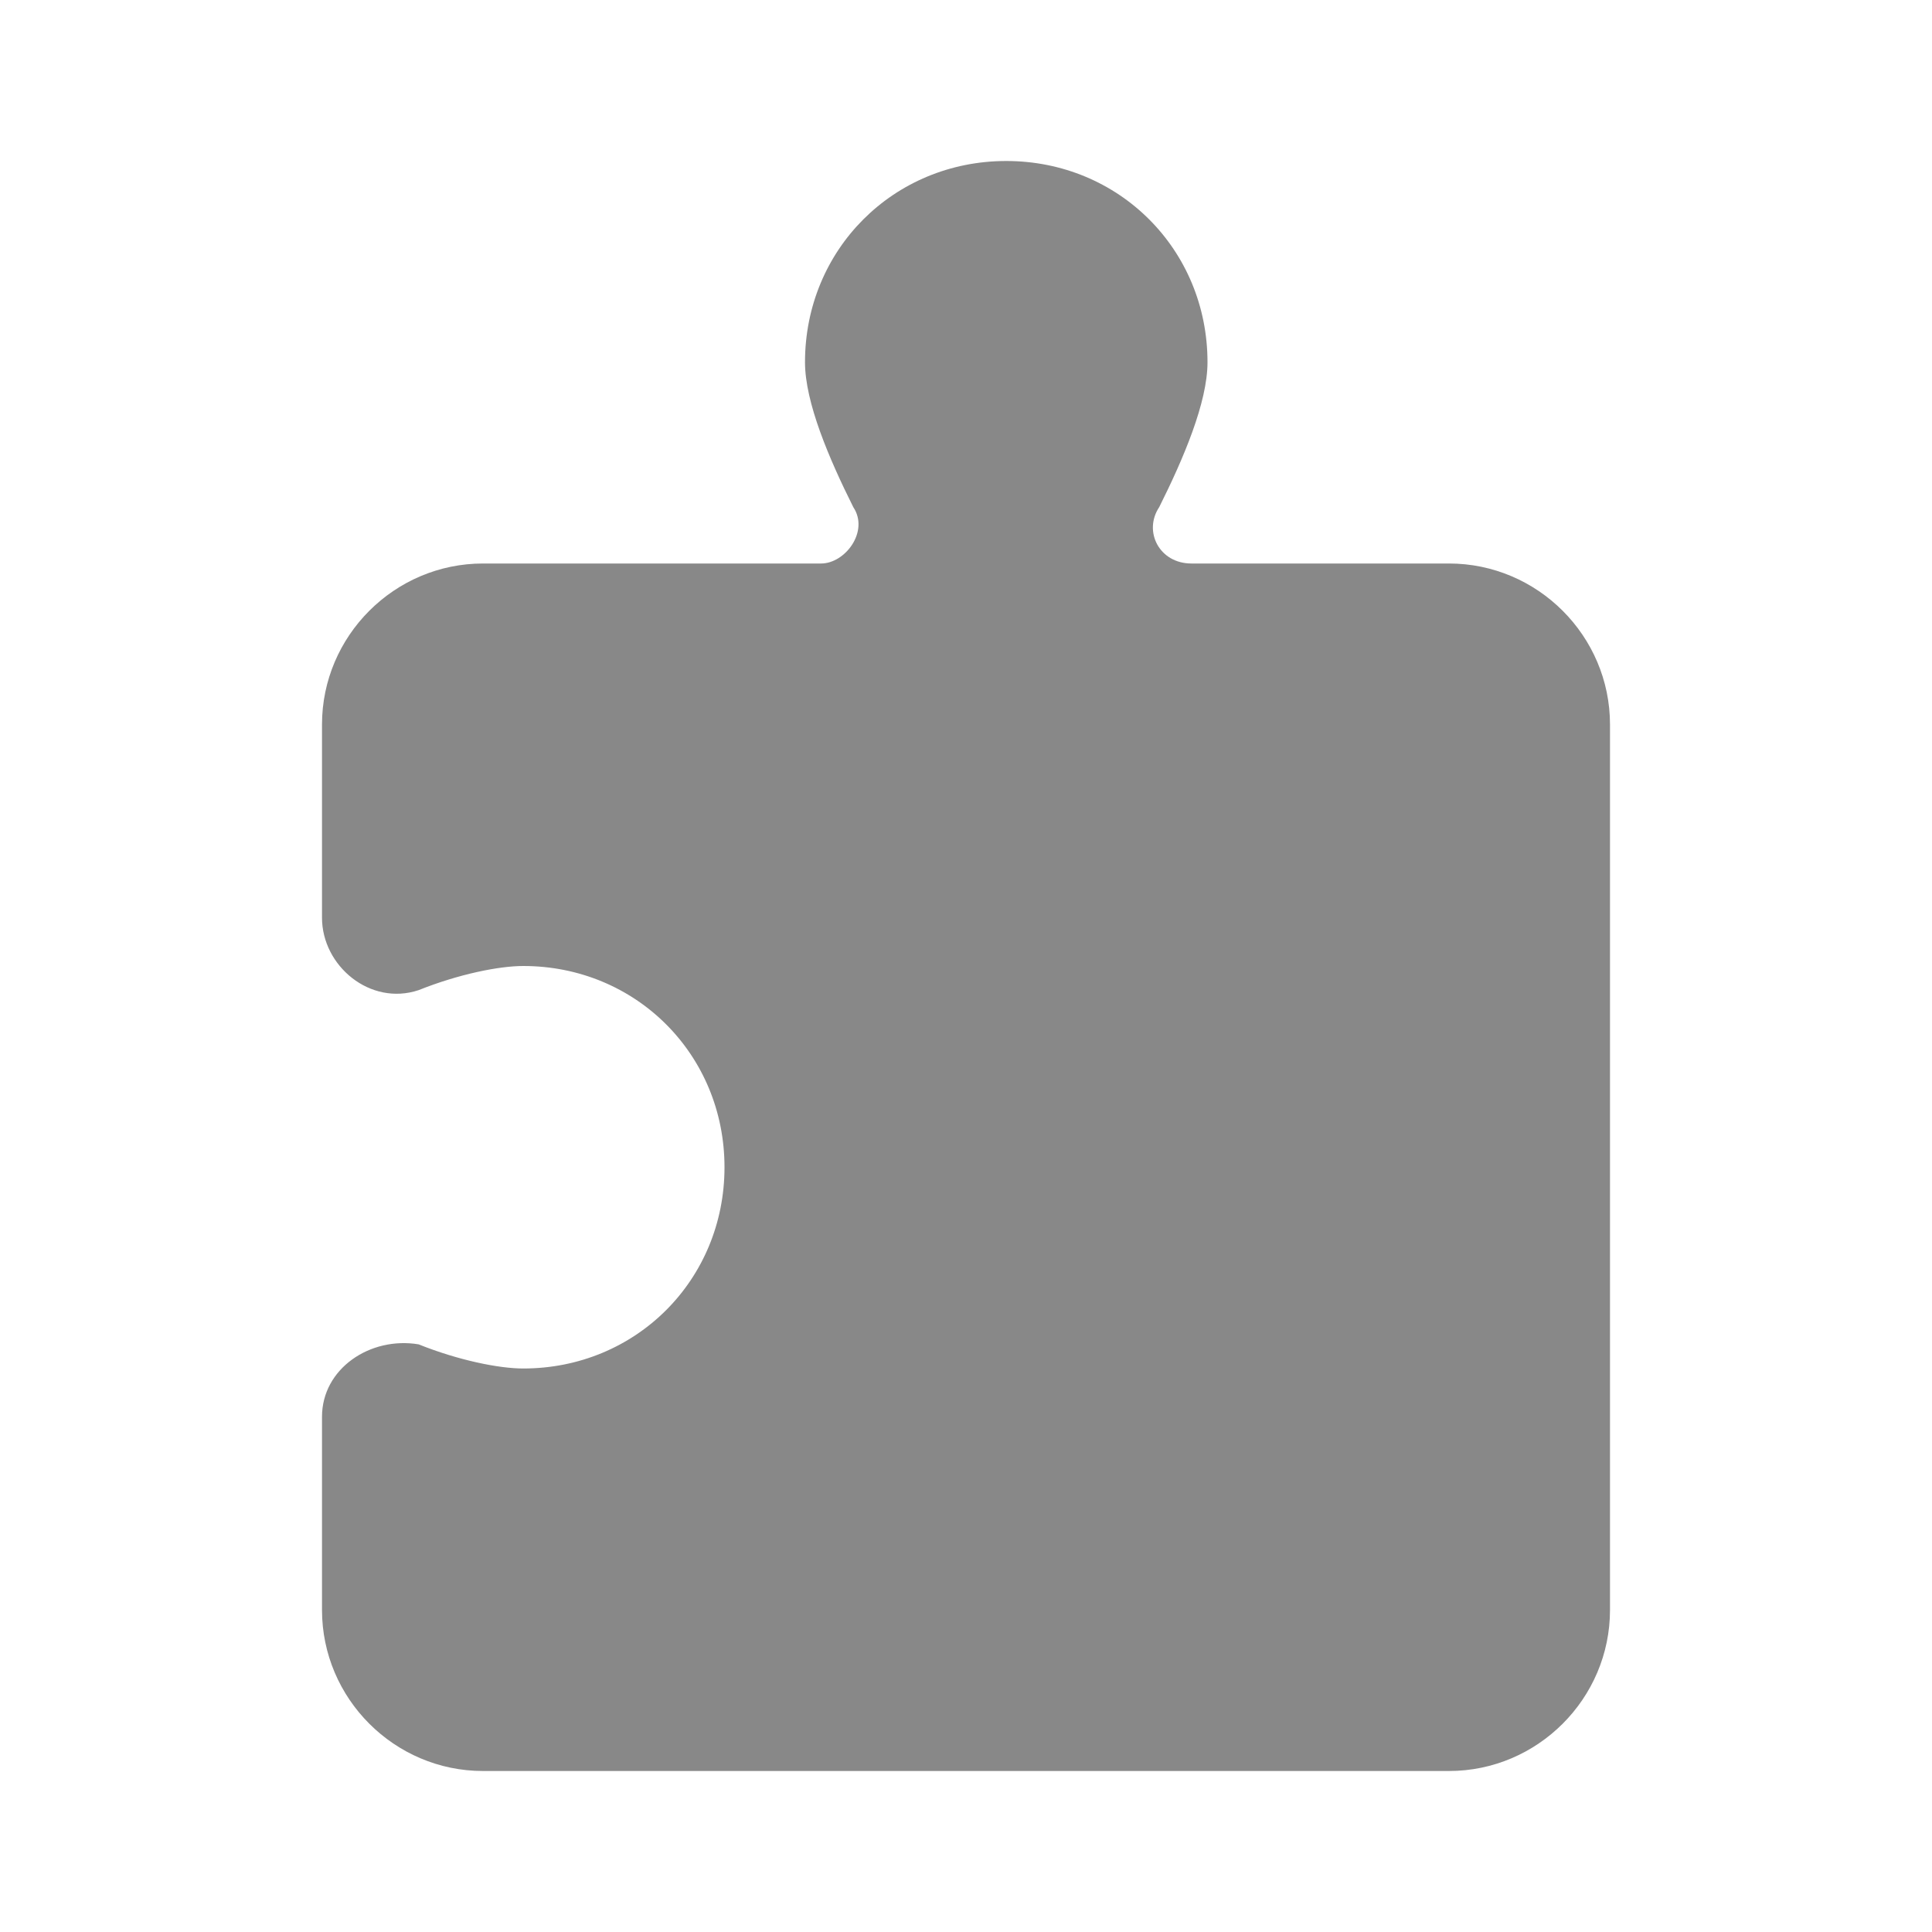
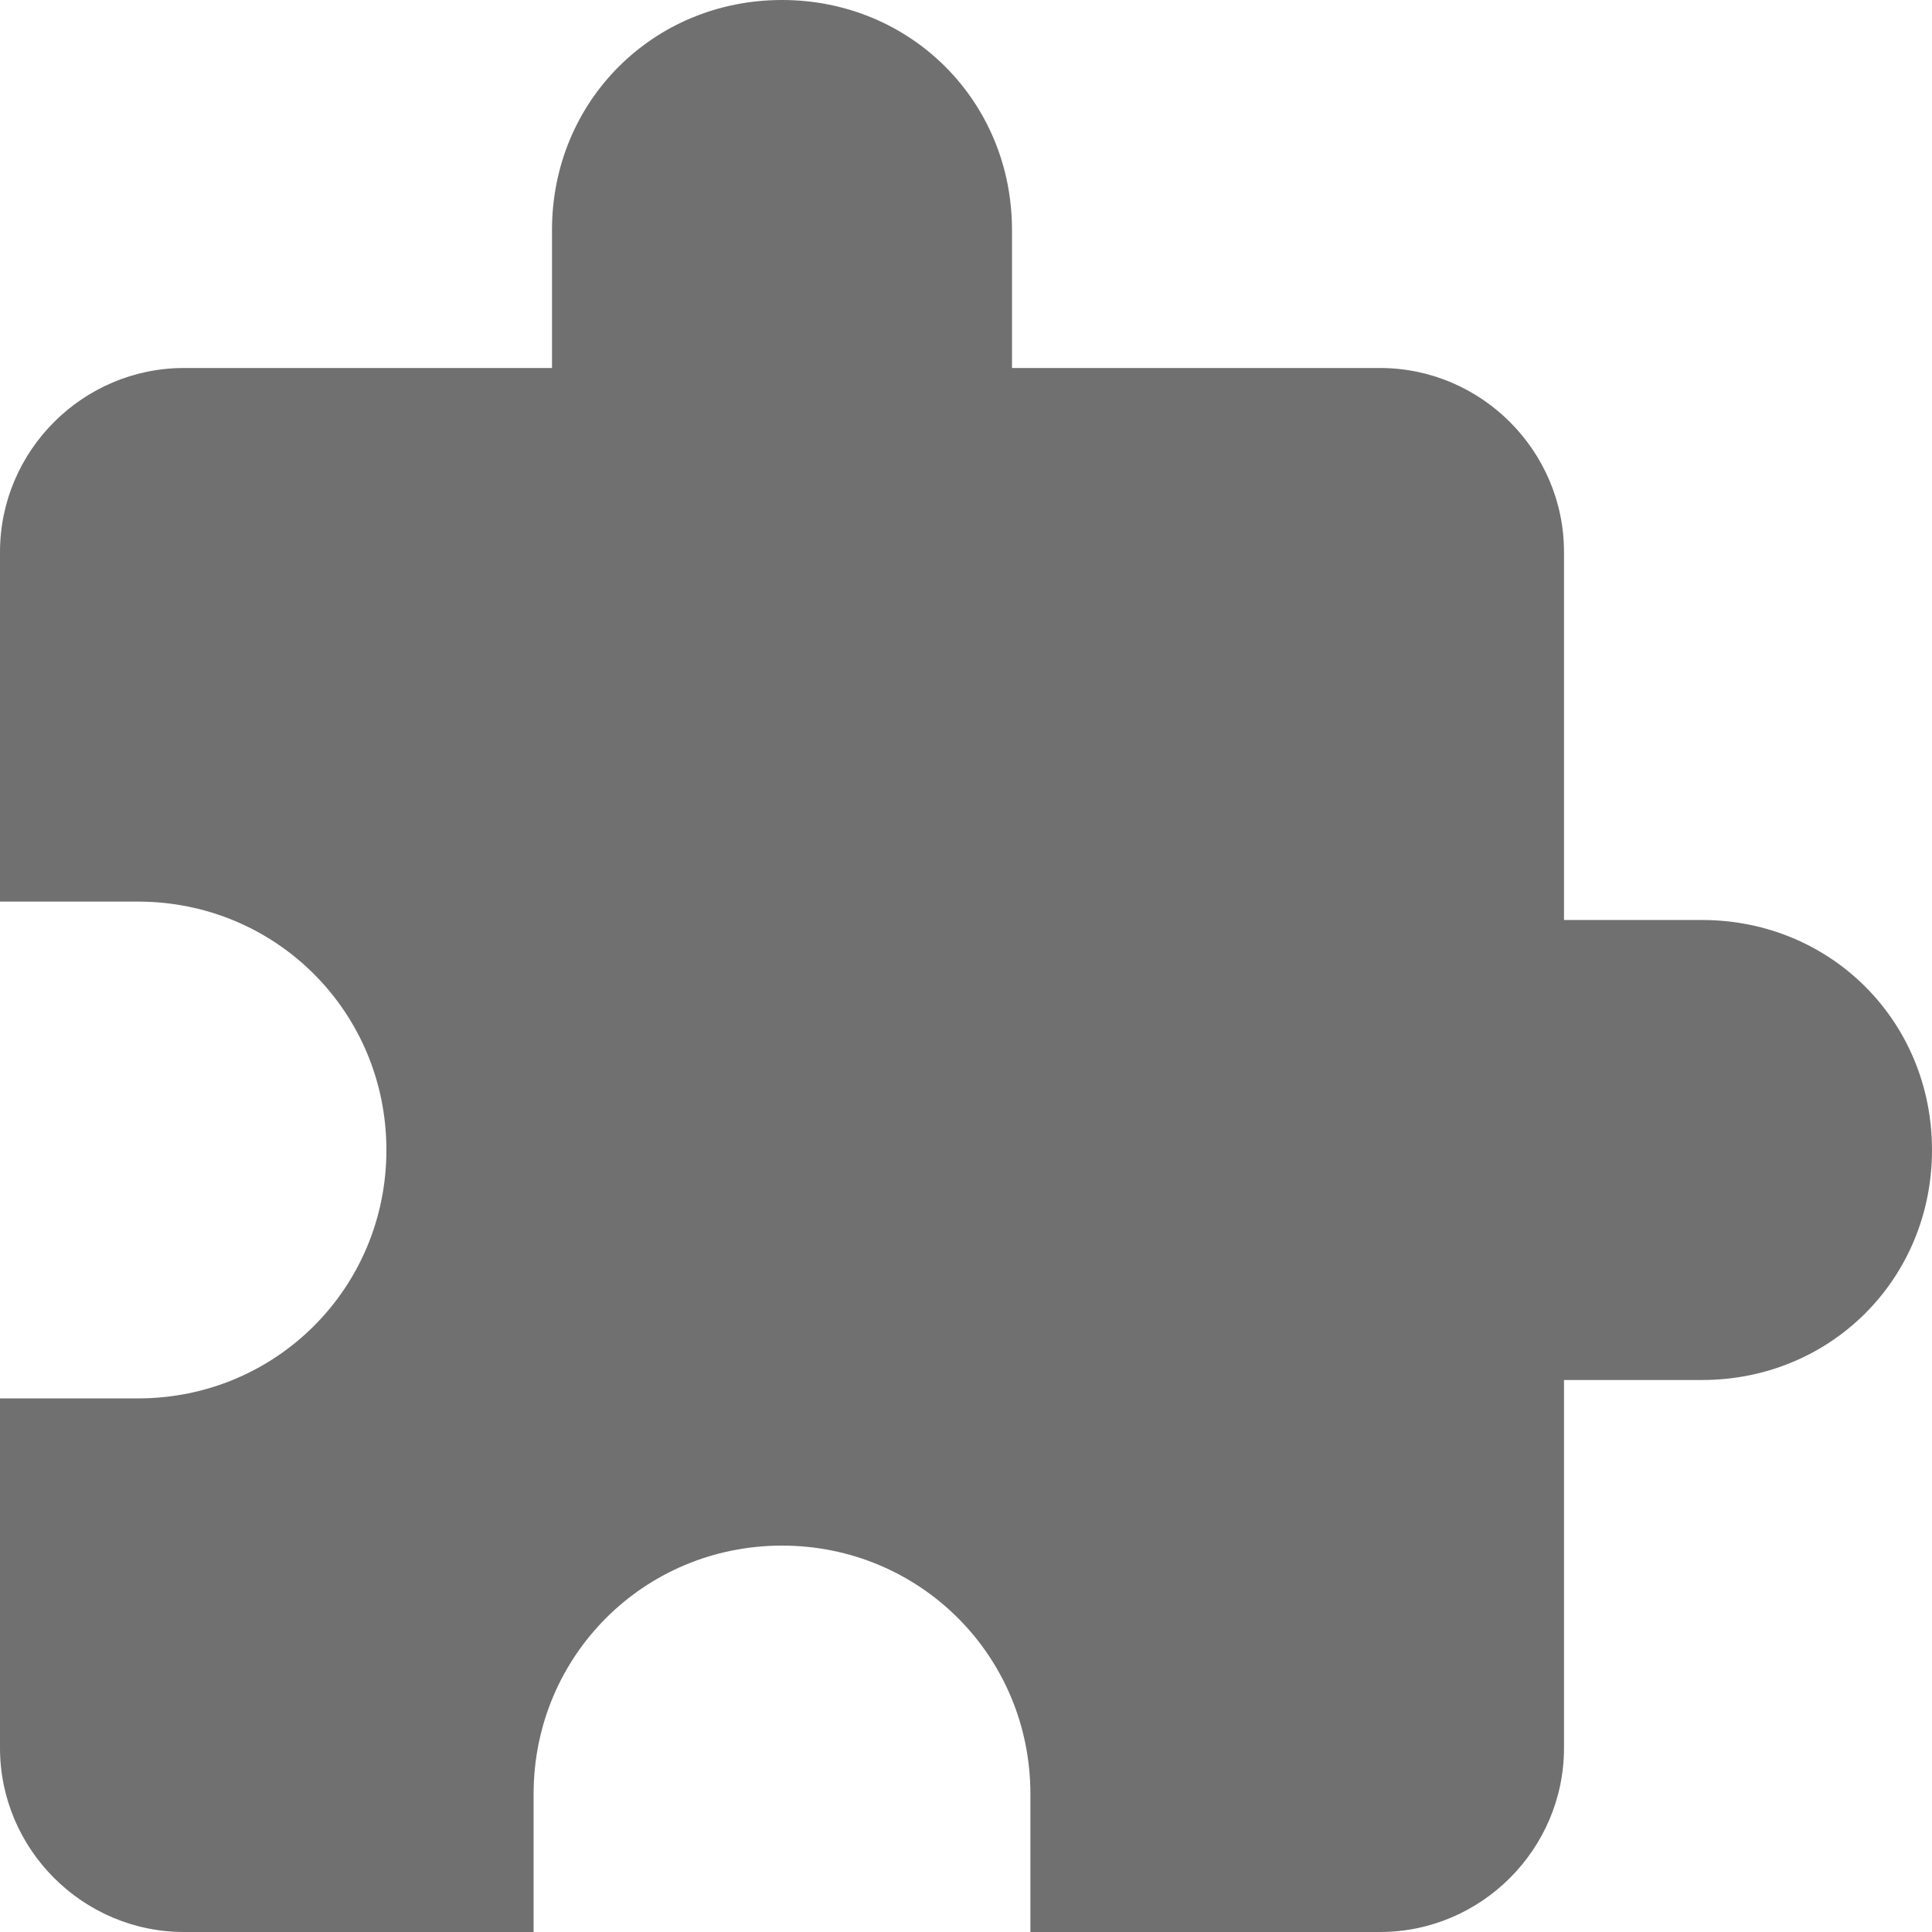
- <svg xmlns="http://www.w3.org/2000/svg" version="1" viewBox="0 0 24 24">
-   <path fill="#888" d="M20 9c0-1.1-.9-2-2-2h-3.2c-.4 0-.6-.4-.4-.7.3-.6.6-1.3.6-1.8C15 3.1 13.9 2 12.5 2S10 3.1 10 4.5c0 .5.3 1.2.6 1.8.2.3-.1.7-.4.7H6c-1.1 0-2 .9-2 2v2.4c0 .6.6 1.1 1.2.9.5-.2 1-.3 1.3-.3C7.9 12 9 13.1 9 14.5S7.9 17 6.5 17c-.3 0-.8-.1-1.3-.3-.6-.1-1.2.3-1.2.9V20c0 1.1.9 2 2 2h12c1.1 0 2-.9 2-2V9z" />
+ <svg xmlns="http://www.w3.org/2000/svg" t="1697469802118" class="icon" viewBox="0 0 1024 1024" version="1.1" p-id="4046" width="48" height="48">
+   <path d="M902.095 487.619H828.952V292.571c0-53.638-43.886-97.524-97.524-97.524h-195.048V121.905C536.381 53.638 482.743 0 414.476 0S292.571 53.638 292.571 121.905V195.048H97.524c-53.638 0-97.524 43.886-97.524 97.524v185.295h73.143c73.143 0 131.657 58.514 131.657 131.657S146.286 741.181 73.143 741.181H0v185.295c0 53.638 43.886 97.524 97.524 97.524h185.295v-73.143c0-73.143 58.514-131.657 131.657-131.657s131.657 58.514 131.657 131.657v73.143h185.295c53.638 0 97.524-43.886 97.524-97.524v-195.048h73.143c68.267 0 121.905-53.638 121.905-121.905S970.362 487.619 902.095 487.619z" p-id="4047" fill="#707070" />
</svg>
